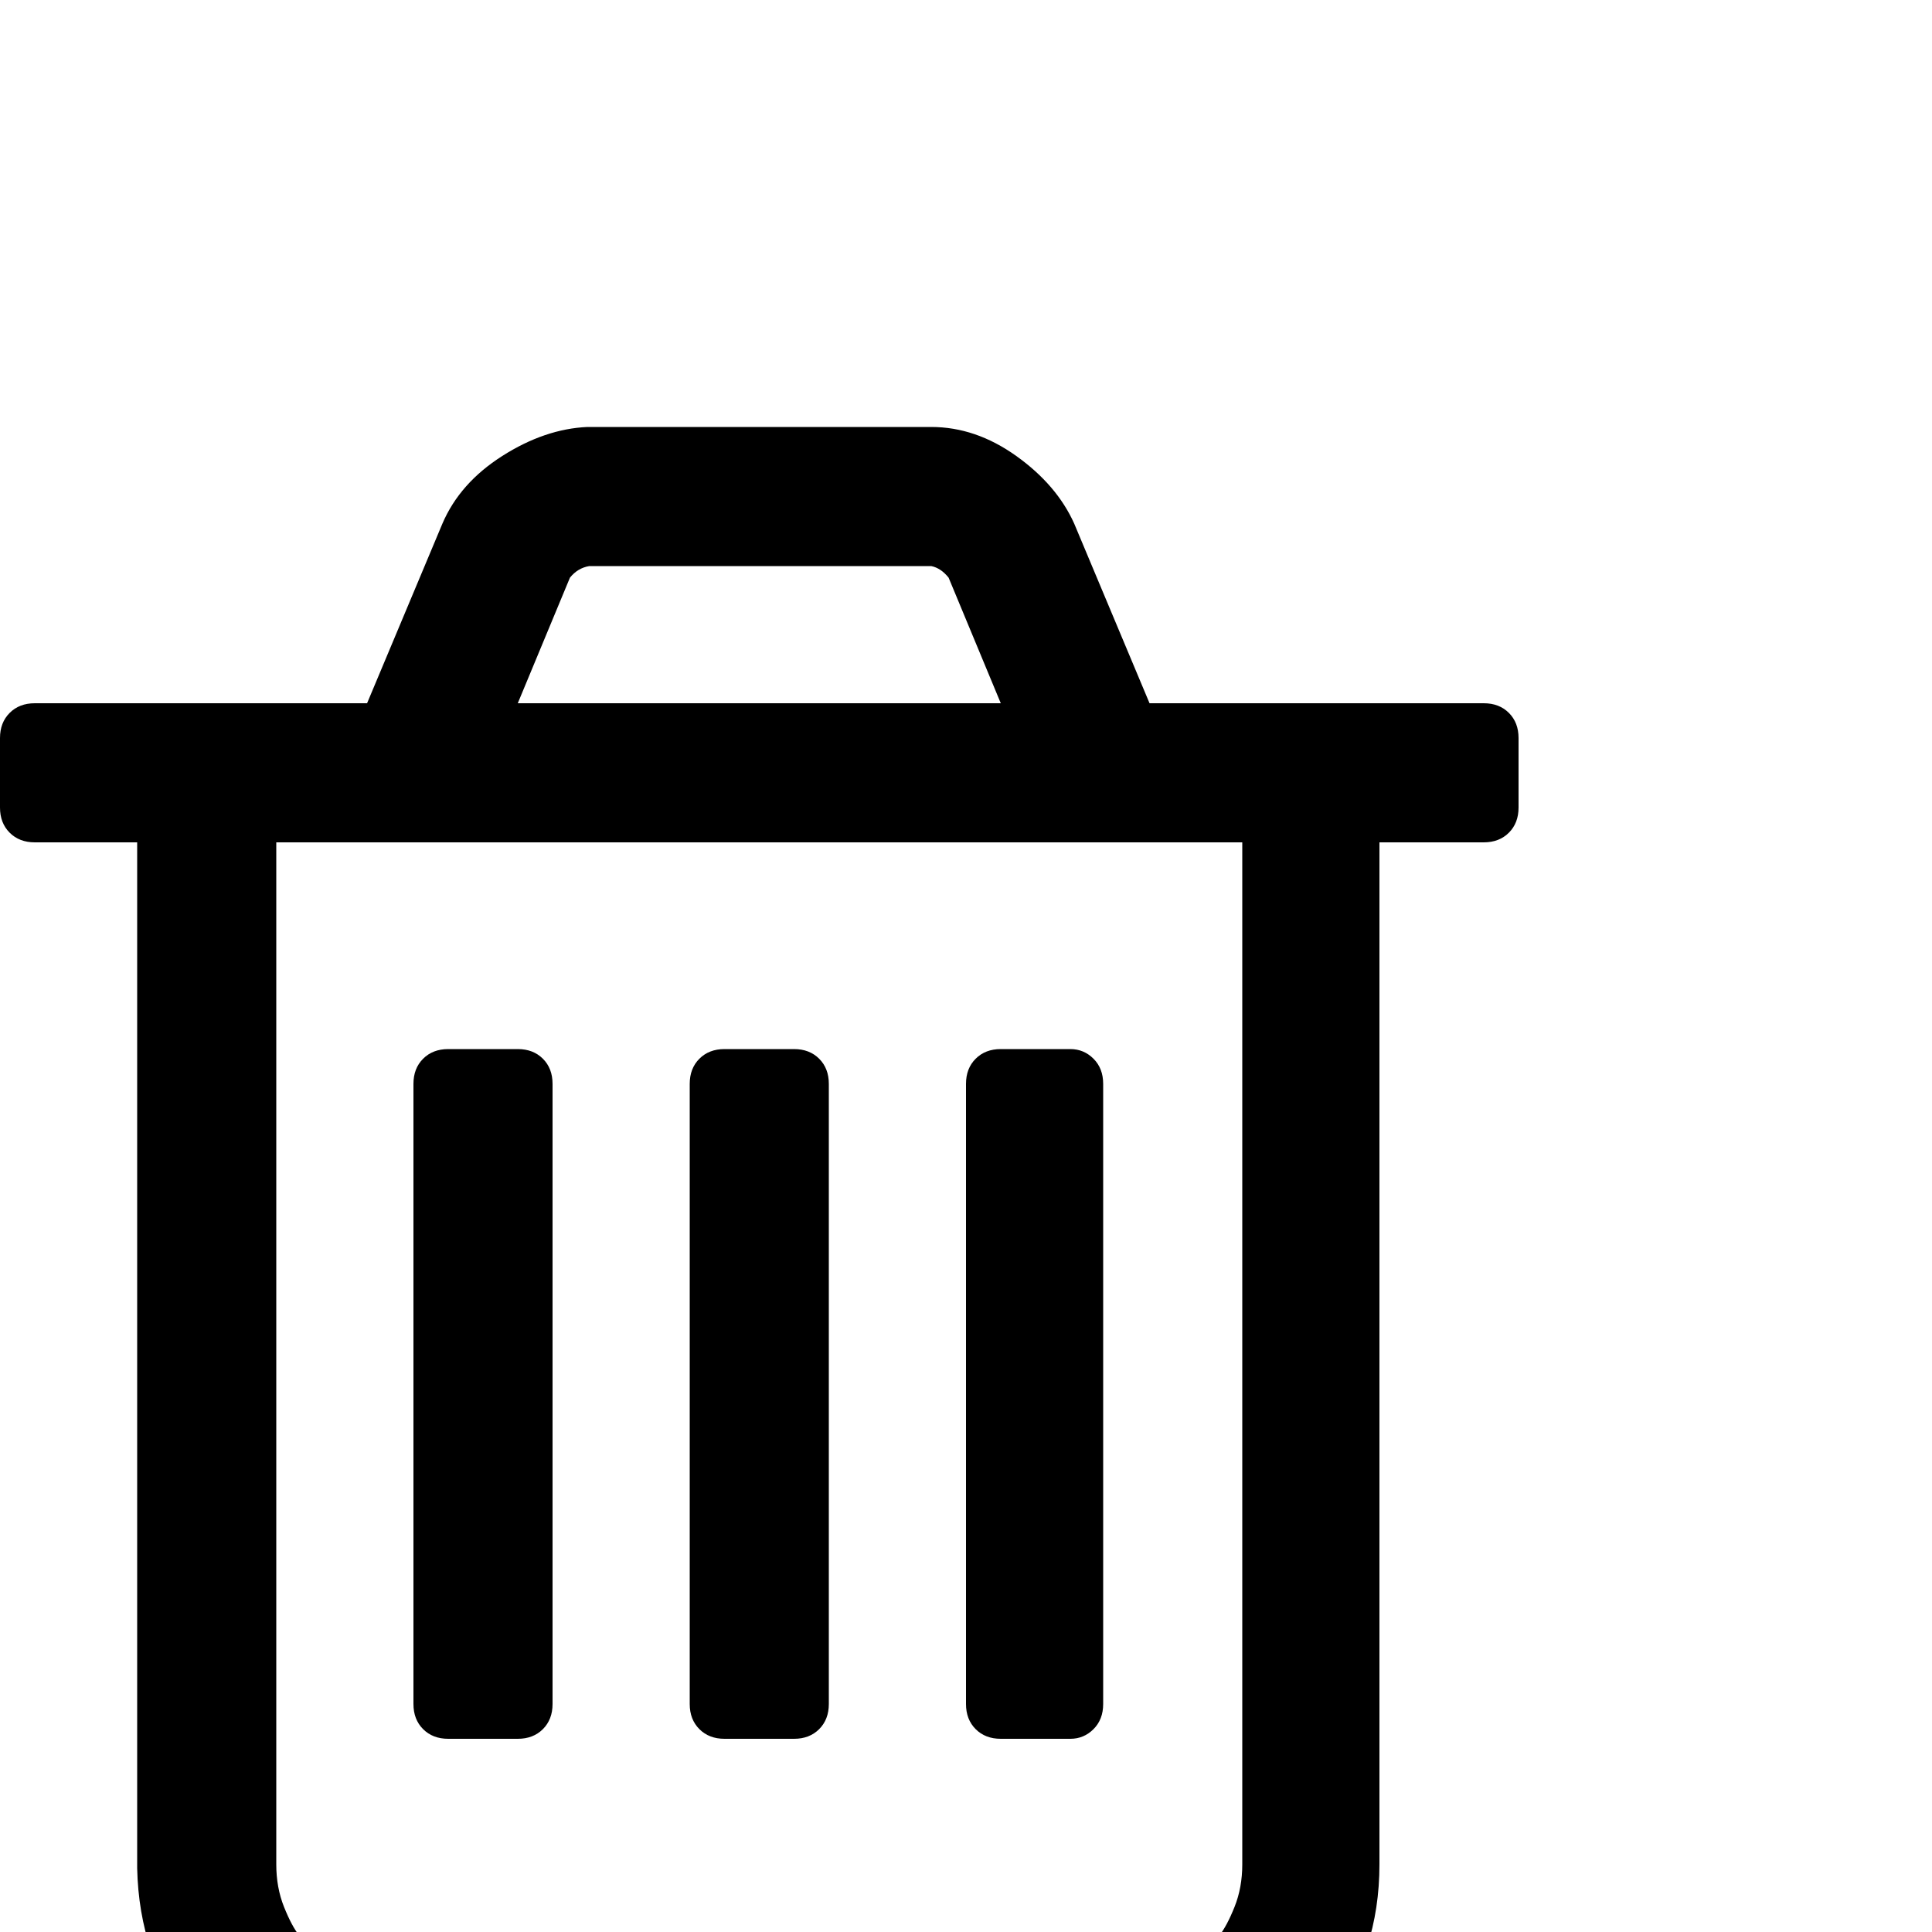
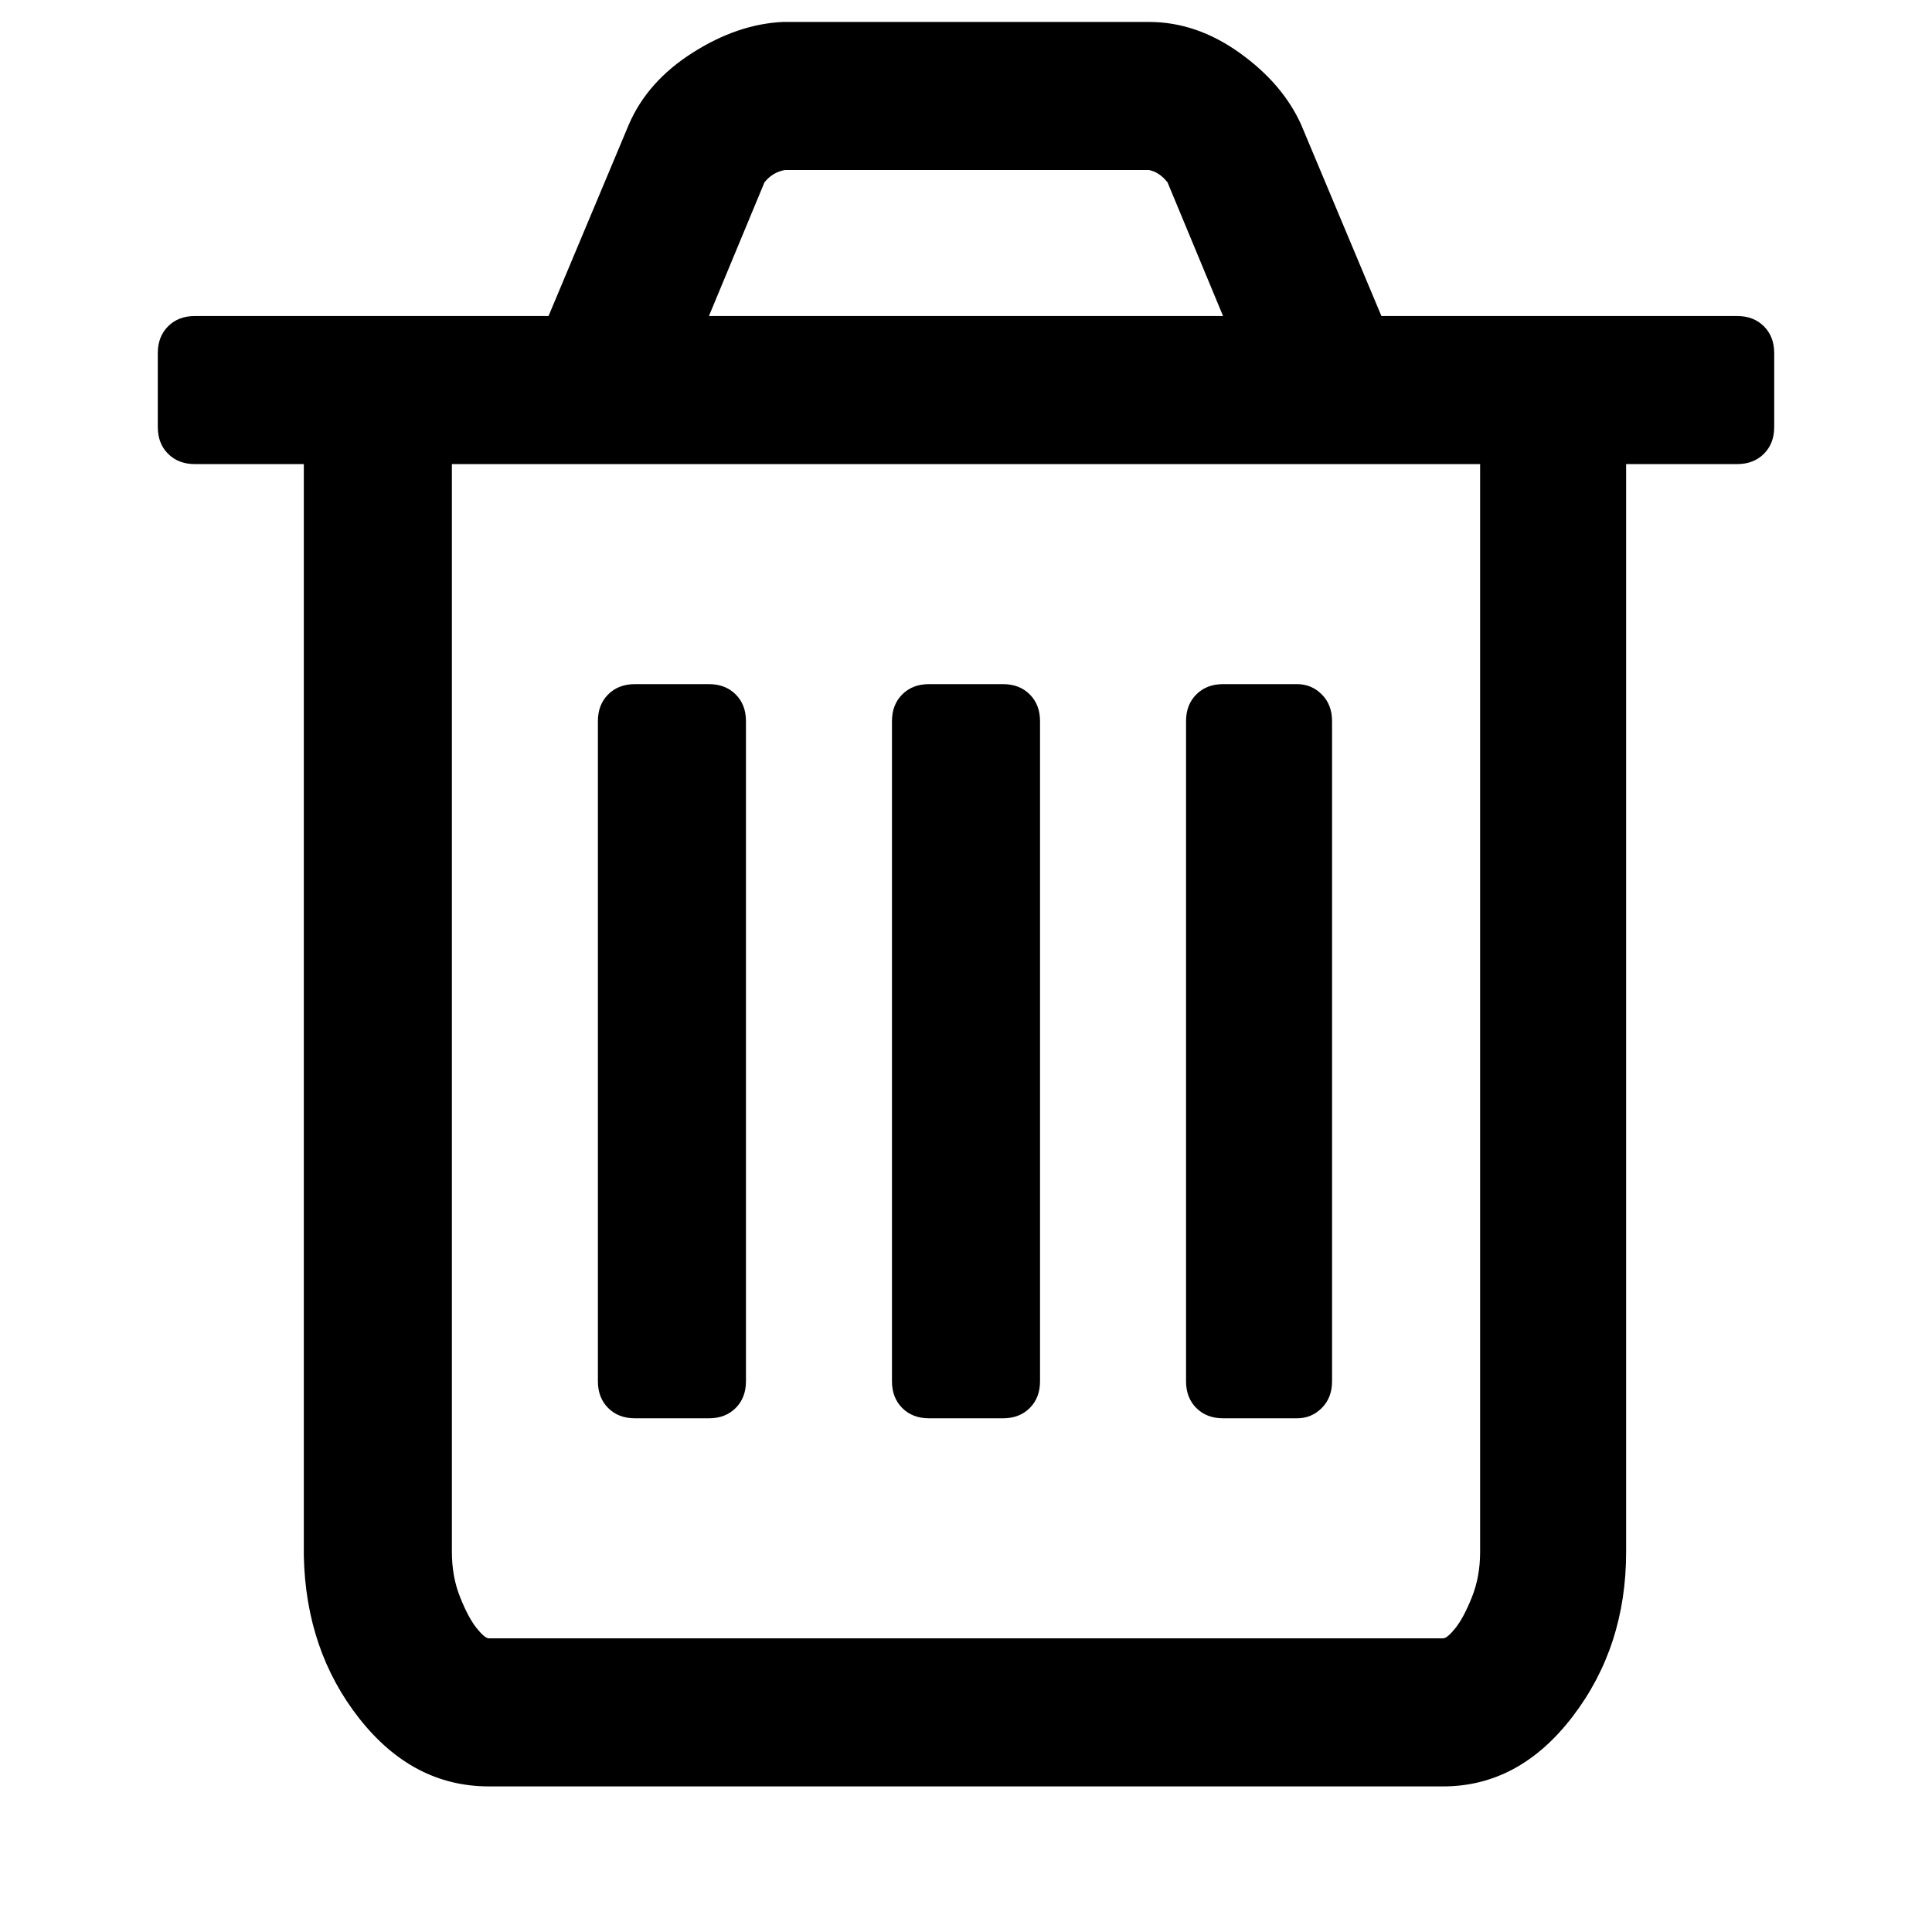
- <svg xmlns="http://www.w3.org/2000/svg" viewBox="0 -1000 1000 1000">
-   <path fill="#000000" d="M286 -439V-118Q286 -110 281 -105Q276 -100 268 -100H232Q224 -100 219 -105Q214 -110 214 -118V-439Q214 -447 219 -452Q224 -457 232 -457H268Q276 -457 281 -452Q286 -447 286 -439ZM429 -439V-118Q429 -110 424 -105Q419 -100 411 -100H375Q367 -100 362 -105Q357 -110 357 -118V-439Q357 -447 362 -452Q367 -457 375 -457H411Q419 -457 424 -452Q429 -447 429 -439ZM571 -439V-118Q571 -110 566 -105Q561 -100 554 -100H518Q510 -100 505 -105Q500 -110 500 -118V-439Q500 -447 505 -452Q510 -457 518 -457H554Q561 -457 566 -452Q571 -447 571 -439ZM643 -35V-564H143V-35Q143 -23 147 -13Q151 -3 155 2Q159 7 161 7H625Q627 7 631 2Q635 -3 639 -13Q643 -23 643 -35ZM268 -636H518L491 -701Q487 -706 482 -707H305Q299 -706 295 -701ZM786 -618V-582Q786 -574 781 -569Q776 -564 768 -564H714V-35Q714 11 688 45Q662 79 625 79H161Q124 79 98 46Q72 13 71 -33V-564H18Q10 -564 5 -569Q0 -574 0 -582V-618Q0 -626 5 -631Q10 -636 18 -636H190L229 -729Q238 -750 260 -764Q282 -778 304 -779H482Q505 -779 526 -764Q547 -749 556 -729L595 -636H768Q776 -636 781 -631Q786 -626 786 -618Z" />
+ <svg xmlns="http://www.w3.org/2000/svg" viewBox="0 -1000 1000 1000" version="1.1" id="svg10244">
+   <defs id="defs10248" />
+   <path d="m 386.106,-626.734 v 341.682 q 0,8.515 -5.322,13.838 -5.322,5.322 -13.838,5.322 h -38.319 q -8.515,0 -13.838,-5.322 -5.322,-5.322 -5.322,-13.838 v -341.682 q 0,-8.515 5.322,-13.838 5.322,-5.322 13.838,-5.322 h 38.319 q 8.515,0 13.838,5.322 5.322,5.322 5.322,13.838 z m 152.213,0 v 341.682 q 0,8.515 -5.322,13.838 -5.322,5.322 -13.838,5.322 h -38.319 q -8.515,0 -13.838,-5.322 -5.322,-5.322 -5.322,-13.838 v -341.682 q 0,-8.515 5.322,-13.838 5.322,-5.322 13.838,-5.322 h 38.319 q 8.515,0 13.838,5.322 5.322,5.322 5.322,13.838 z m 151.149,0 v 341.682 q 0,8.515 -5.322,13.838 -5.322,5.322 -12.773,5.322 h -38.319 q -8.515,0 -13.838,-5.322 -5.322,-5.322 -5.322,-13.838 v -341.682 q 0,-8.515 5.322,-13.838 5.322,-5.322 13.838,-5.322 h 38.319 q 7.451,0 12.773,5.322 5.322,5.322 5.322,13.838 z m 76.639,430.029 V -759.788 H 233.893 v 563.083 q 0,12.773 4.258,23.417 4.258,10.644 8.515,15.966 4.258,5.322 6.387,5.322 h 493.895 q 2.129,0 6.387,-5.322 4.258,-5.322 8.515,-15.966 4.258,-10.644 4.258,-23.417 z M 366.946,-836.427 h 266.107 l -28.74,-69.188 q -4.258,-5.322 -9.58,-6.387 H 406.33 q -6.387,1.064 -10.644,6.387 z m 551.374,19.16 v 38.319 q 0,8.515 -5.322,13.838 -5.322,5.322 -13.838,5.322 h -57.479 v 563.083 q 0,48.964 -27.675,85.154 -27.675,36.191 -67.059,36.191 H 253.053 q -39.384,0 -67.059,-35.126 -27.675,-35.126 -28.74,-84.09 v -565.211 h -56.415 q -8.515,0 -13.838,-5.322 -5.322,-5.322 -5.322,-13.838 v -38.319 q 0,-8.515 5.322,-13.838 5.322,-5.322 13.838,-5.322 h 183.082 l 41.513,-98.992 q 9.58,-22.353 32.997,-37.255 23.417,-14.902 46.835,-15.966 h 189.468 q 24.482,0 46.835,15.966 22.353,15.966 31.933,37.255 l 41.513,98.992 h 184.146 q 8.515,0 13.838,5.322 5.322,5.322 5.322,13.838 z" id="path10242" style="fill:#000000;stroke-width:1.064" />
</svg>
